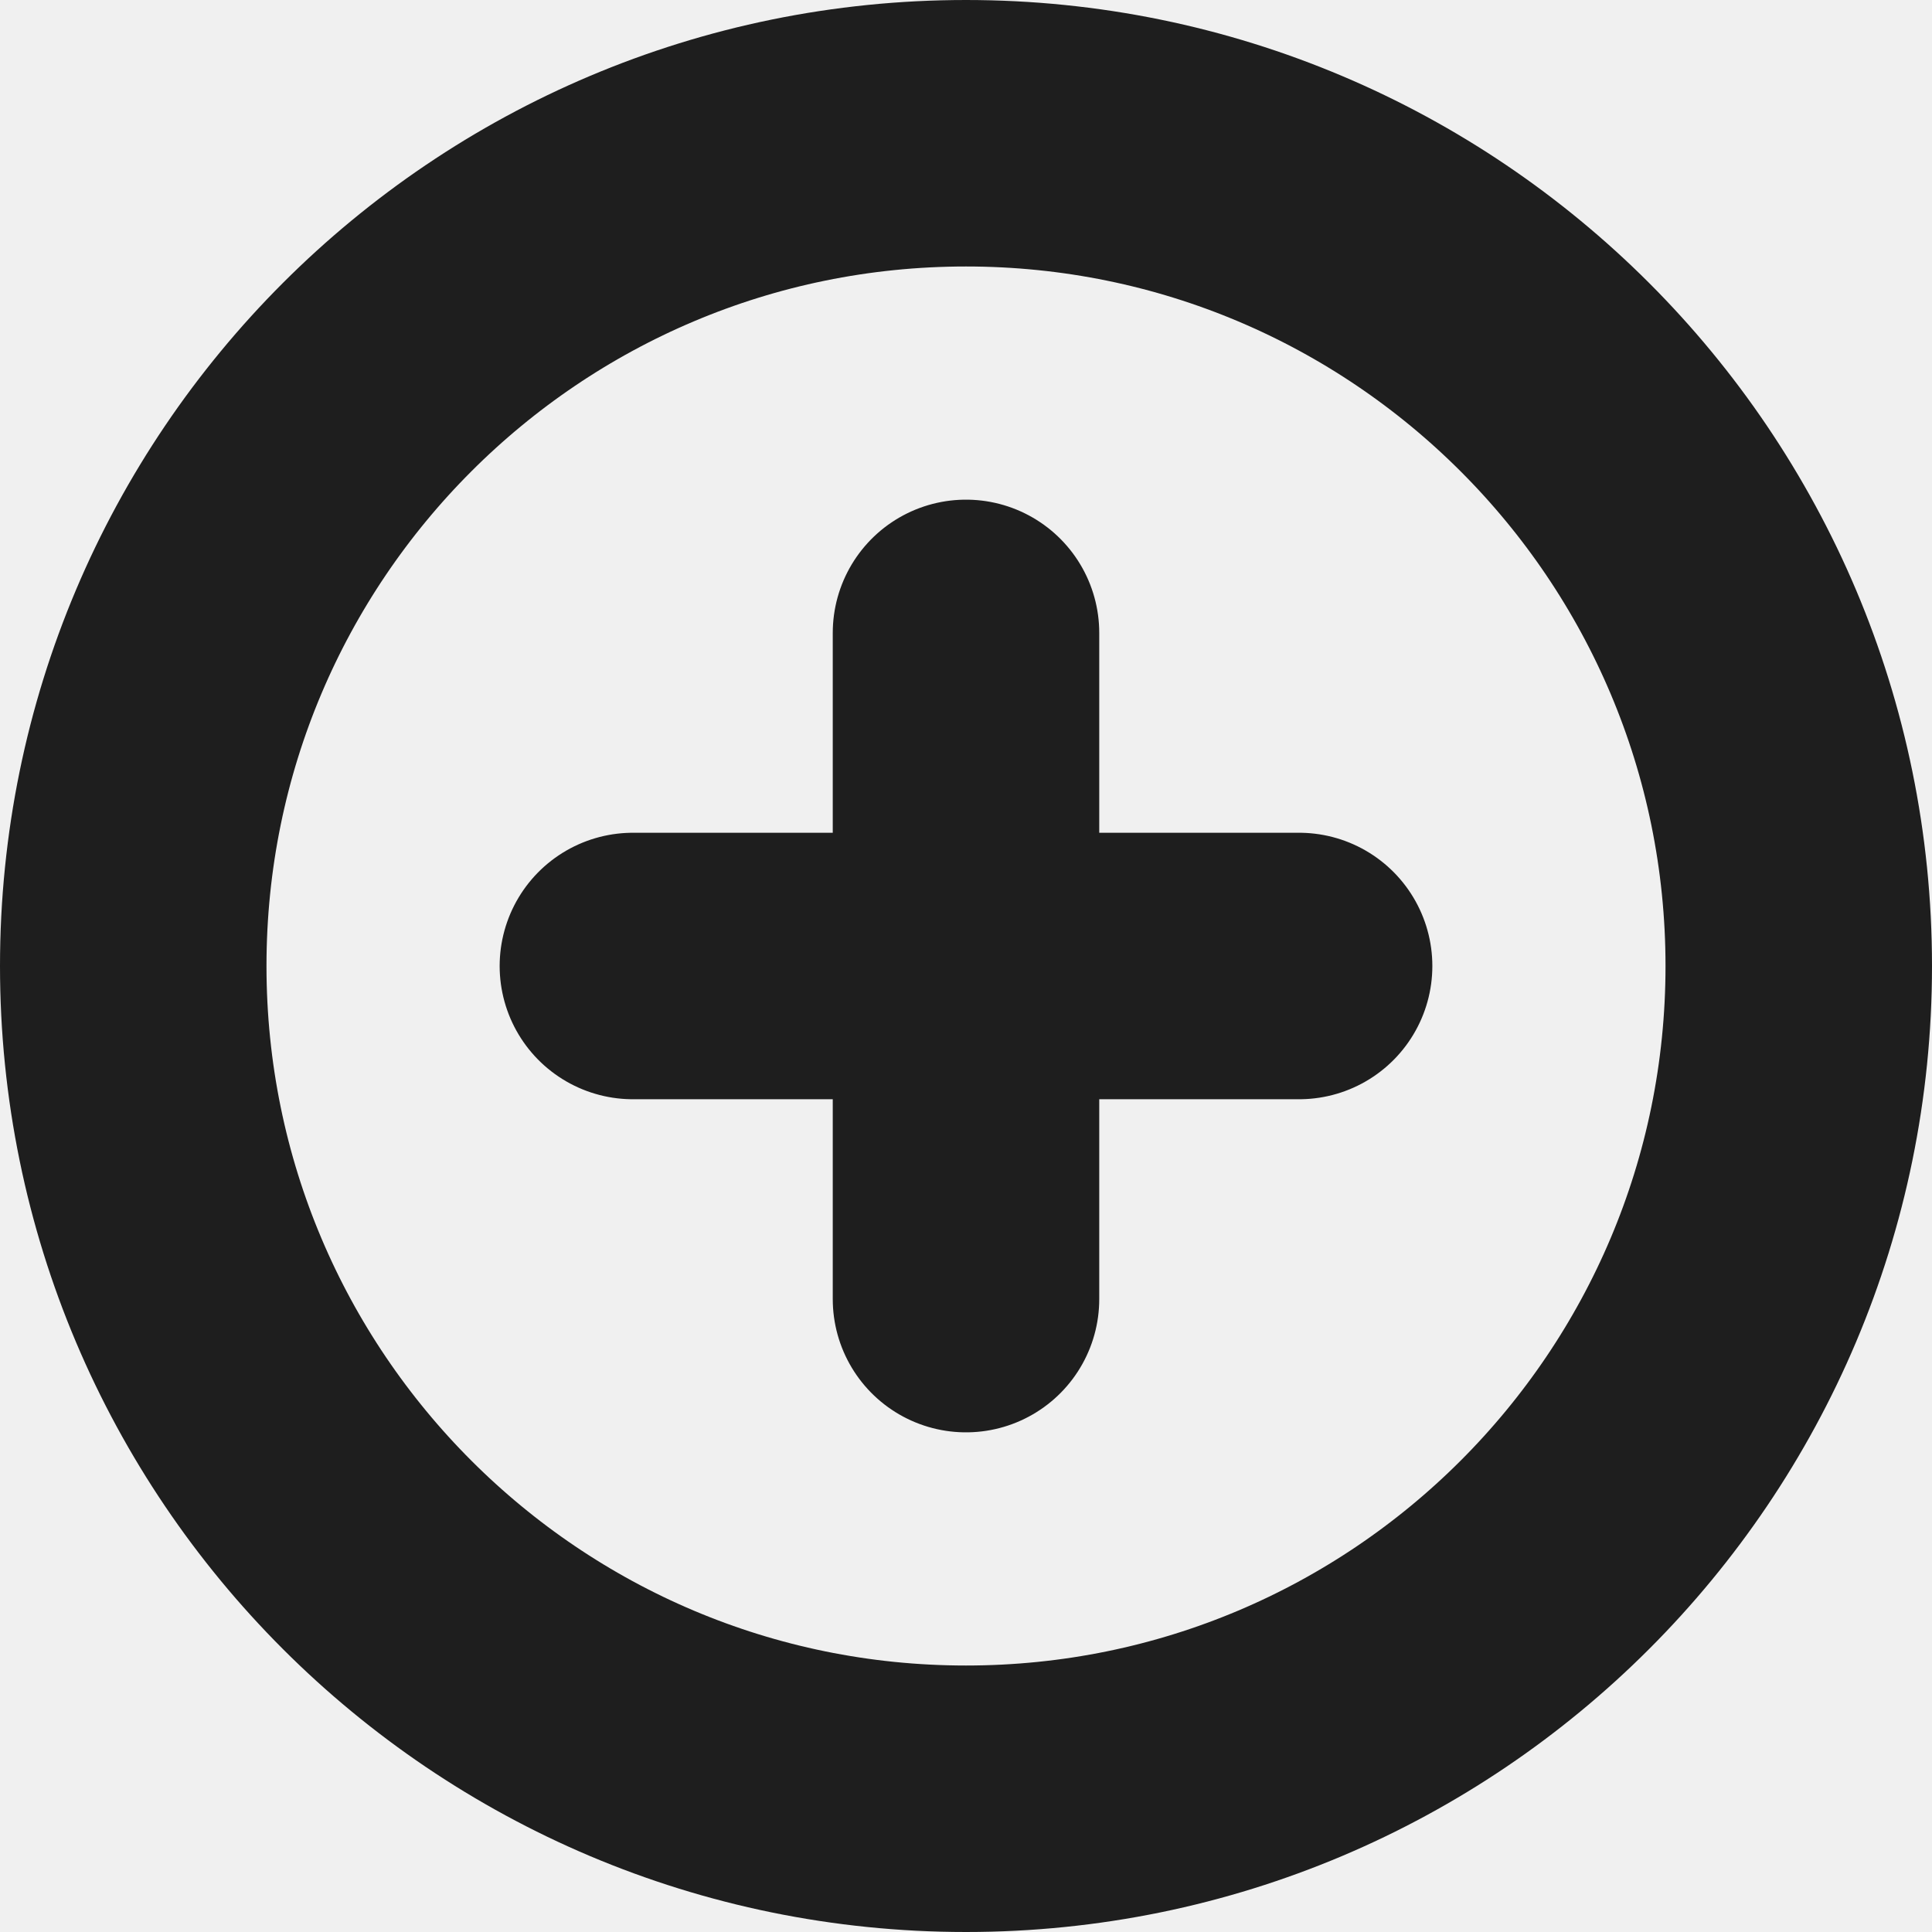
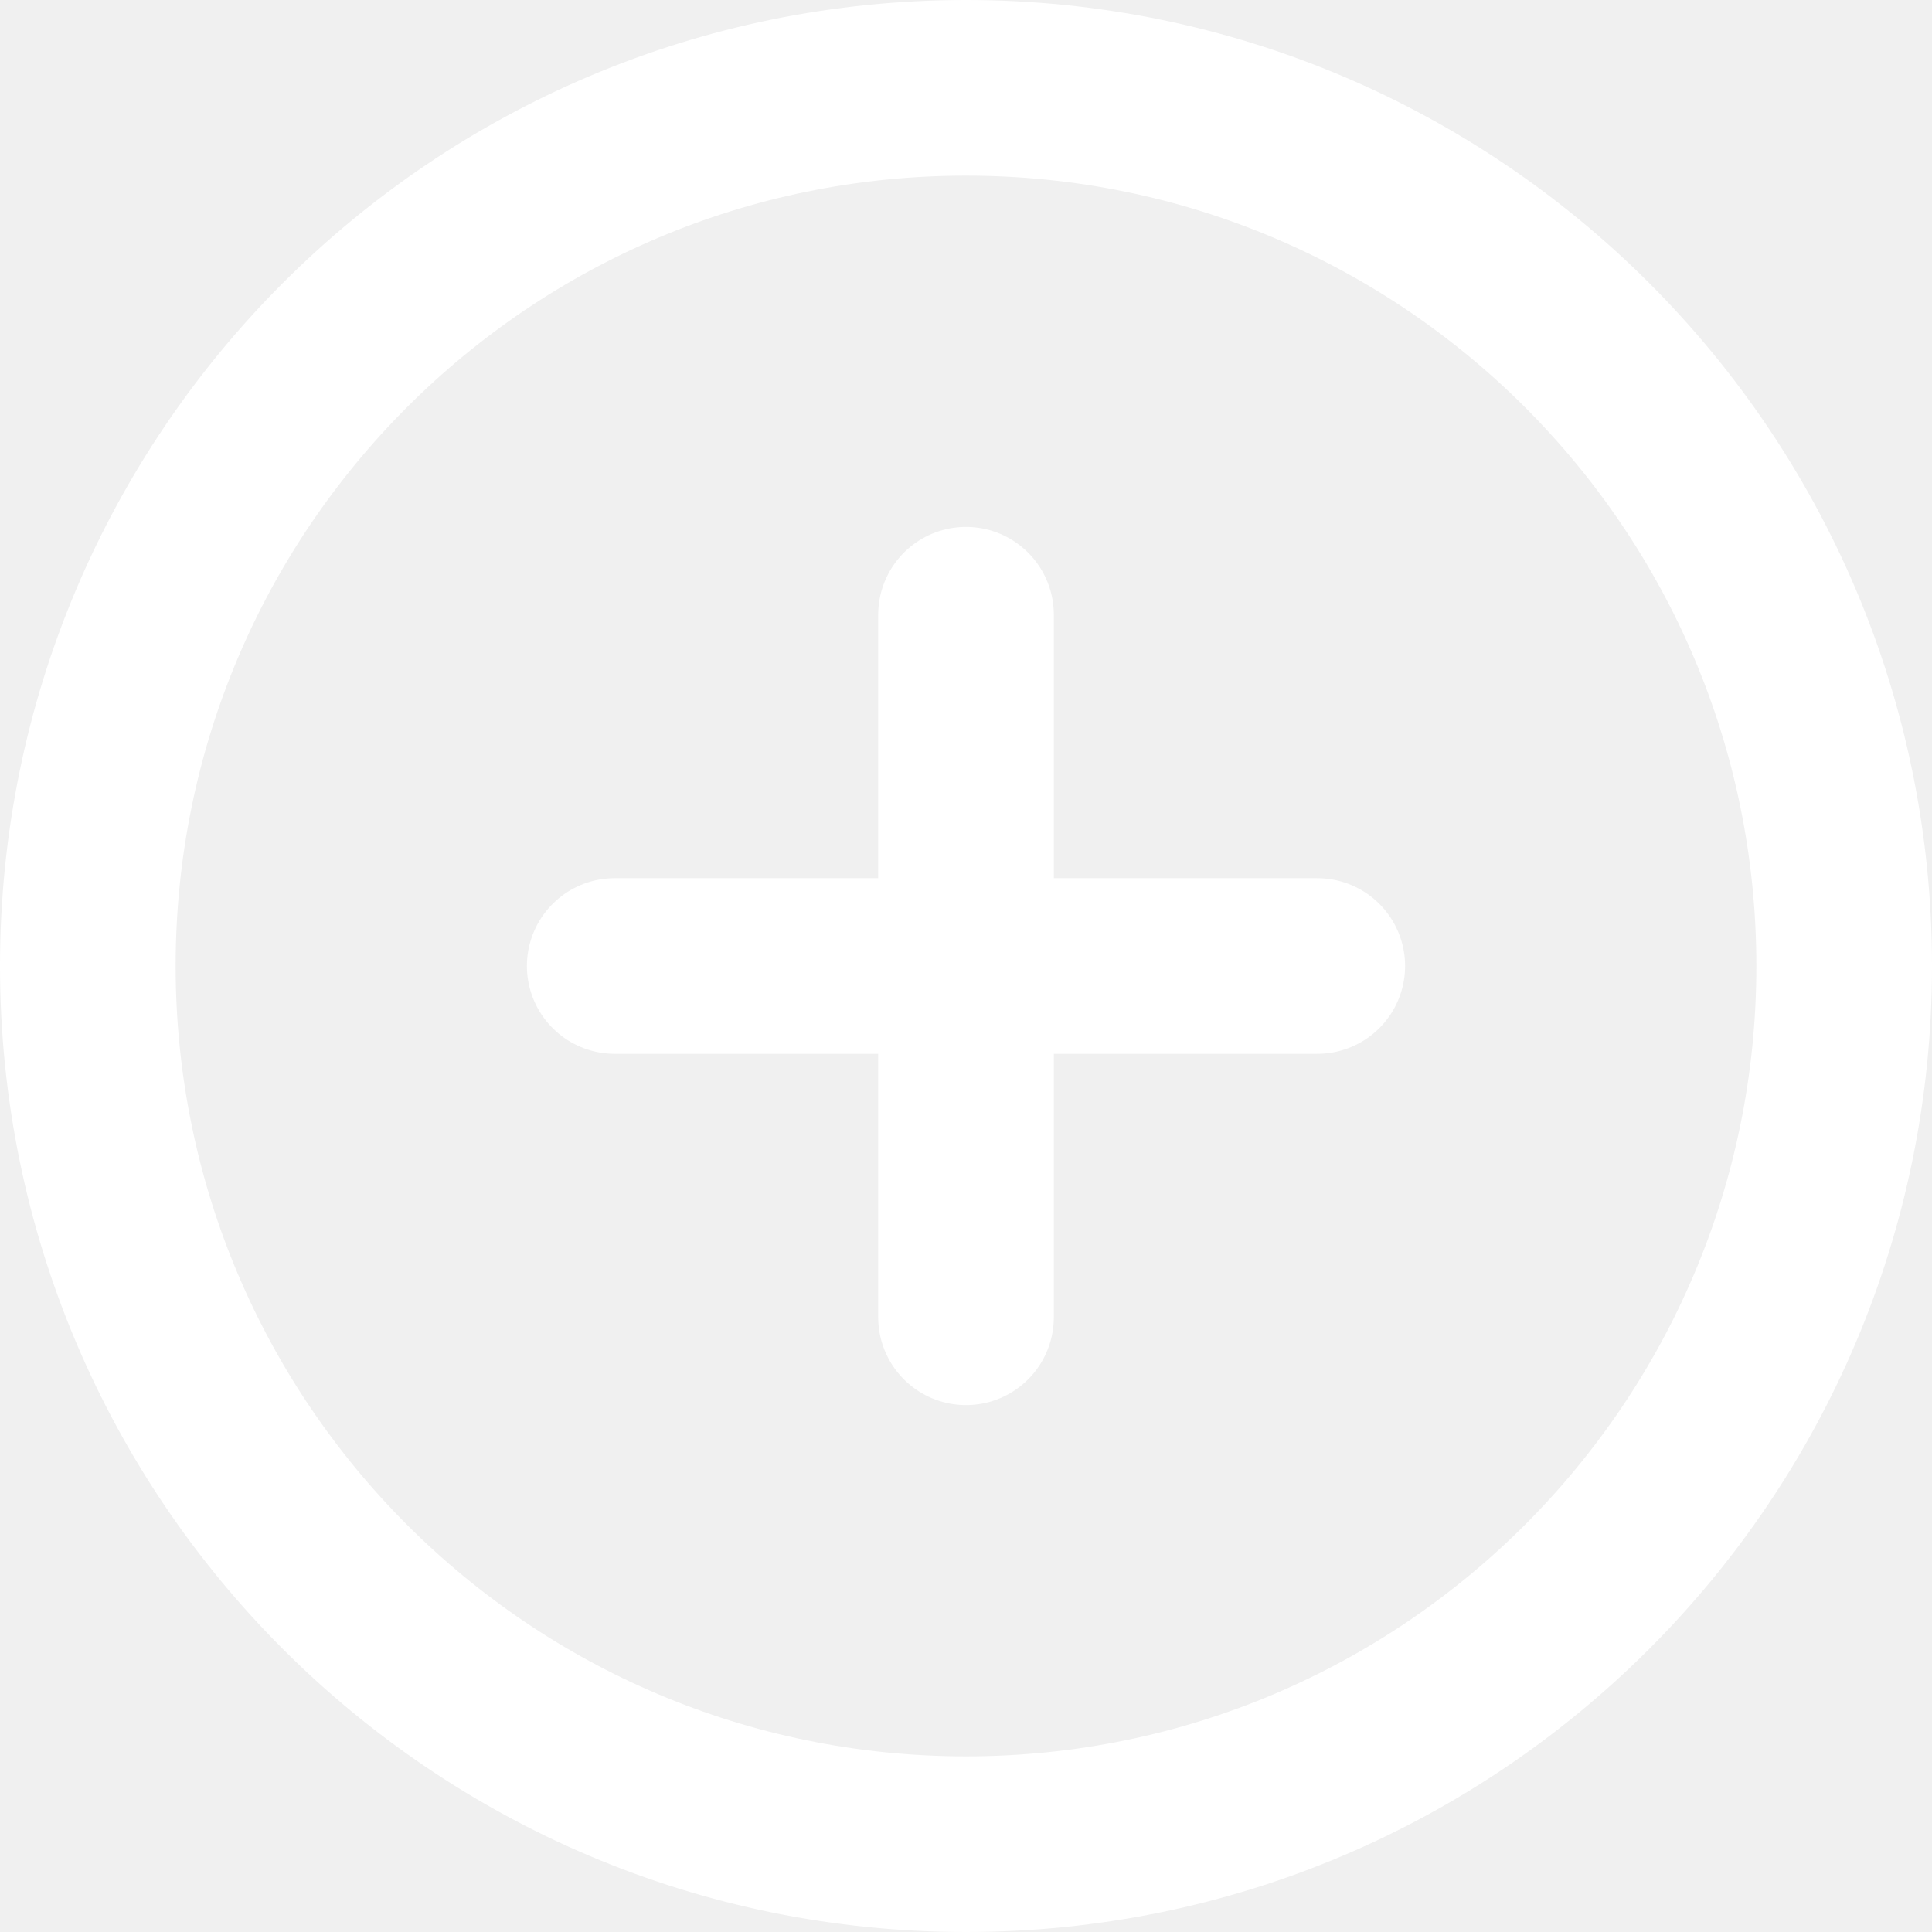
- <svg xmlns="http://www.w3.org/2000/svg" width="29" height="29" viewBox="0 0 29 29" fill="none">
-   <path d="M14.5 9.5V19.5M9.5 14.5H19.5M27 14.5C27 21.404 21.404 27 14.5 27C7.596 27 2 21.404 2 14.5C2 7.596 7.596 2 14.5 2C21.404 2 27 7.596 27 14.5Z" stroke="#1E1E1E" stroke-width="4" stroke-linecap="round" stroke-linejoin="round" />
+ <svg xmlns="http://www.w3.org/2000/svg" width="44" height="44" viewBox="0 0 44 44" fill="none">
+   <path d="M22 14V30M14 22H30M42 22C42 33.046 33.046 42 22 42C10.954 42 2 33.046 2 22C2 10.954 10.954 2 22 2C33.046 2 42 10.954 42 22Z" stroke="white" stroke-width="4" stroke-linecap="round" stroke-linejoin="round" />
</svg>
